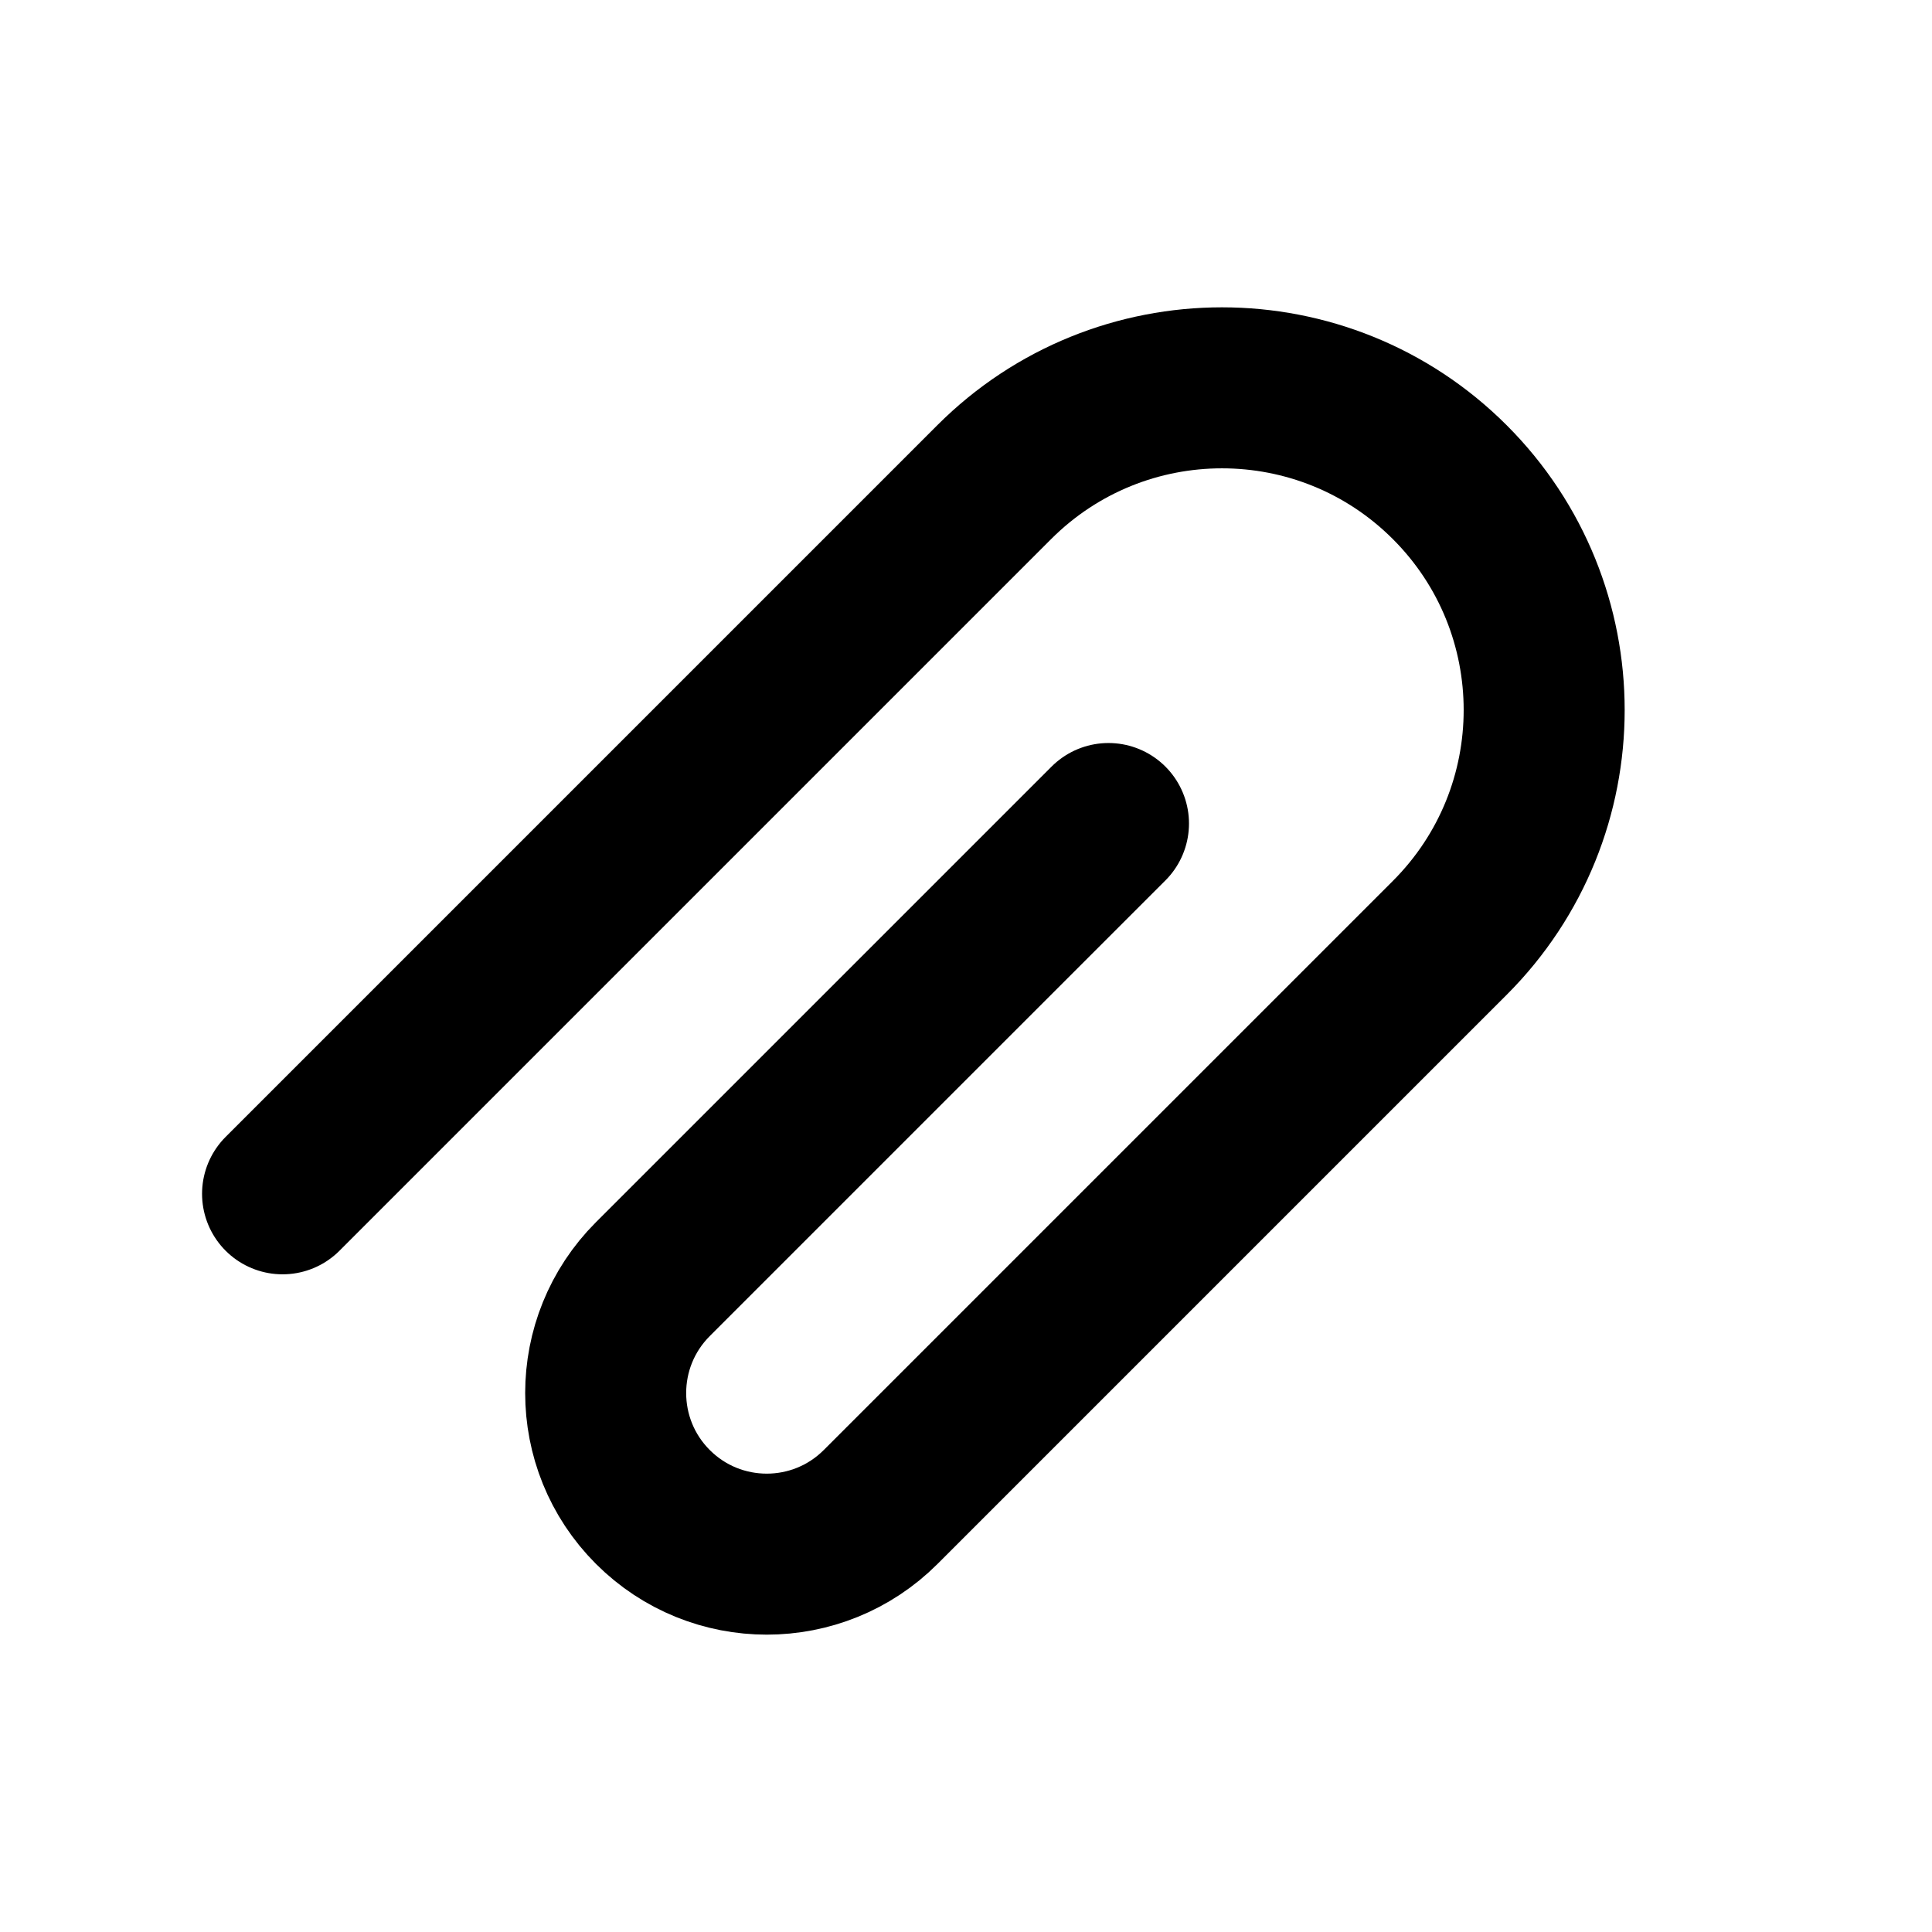
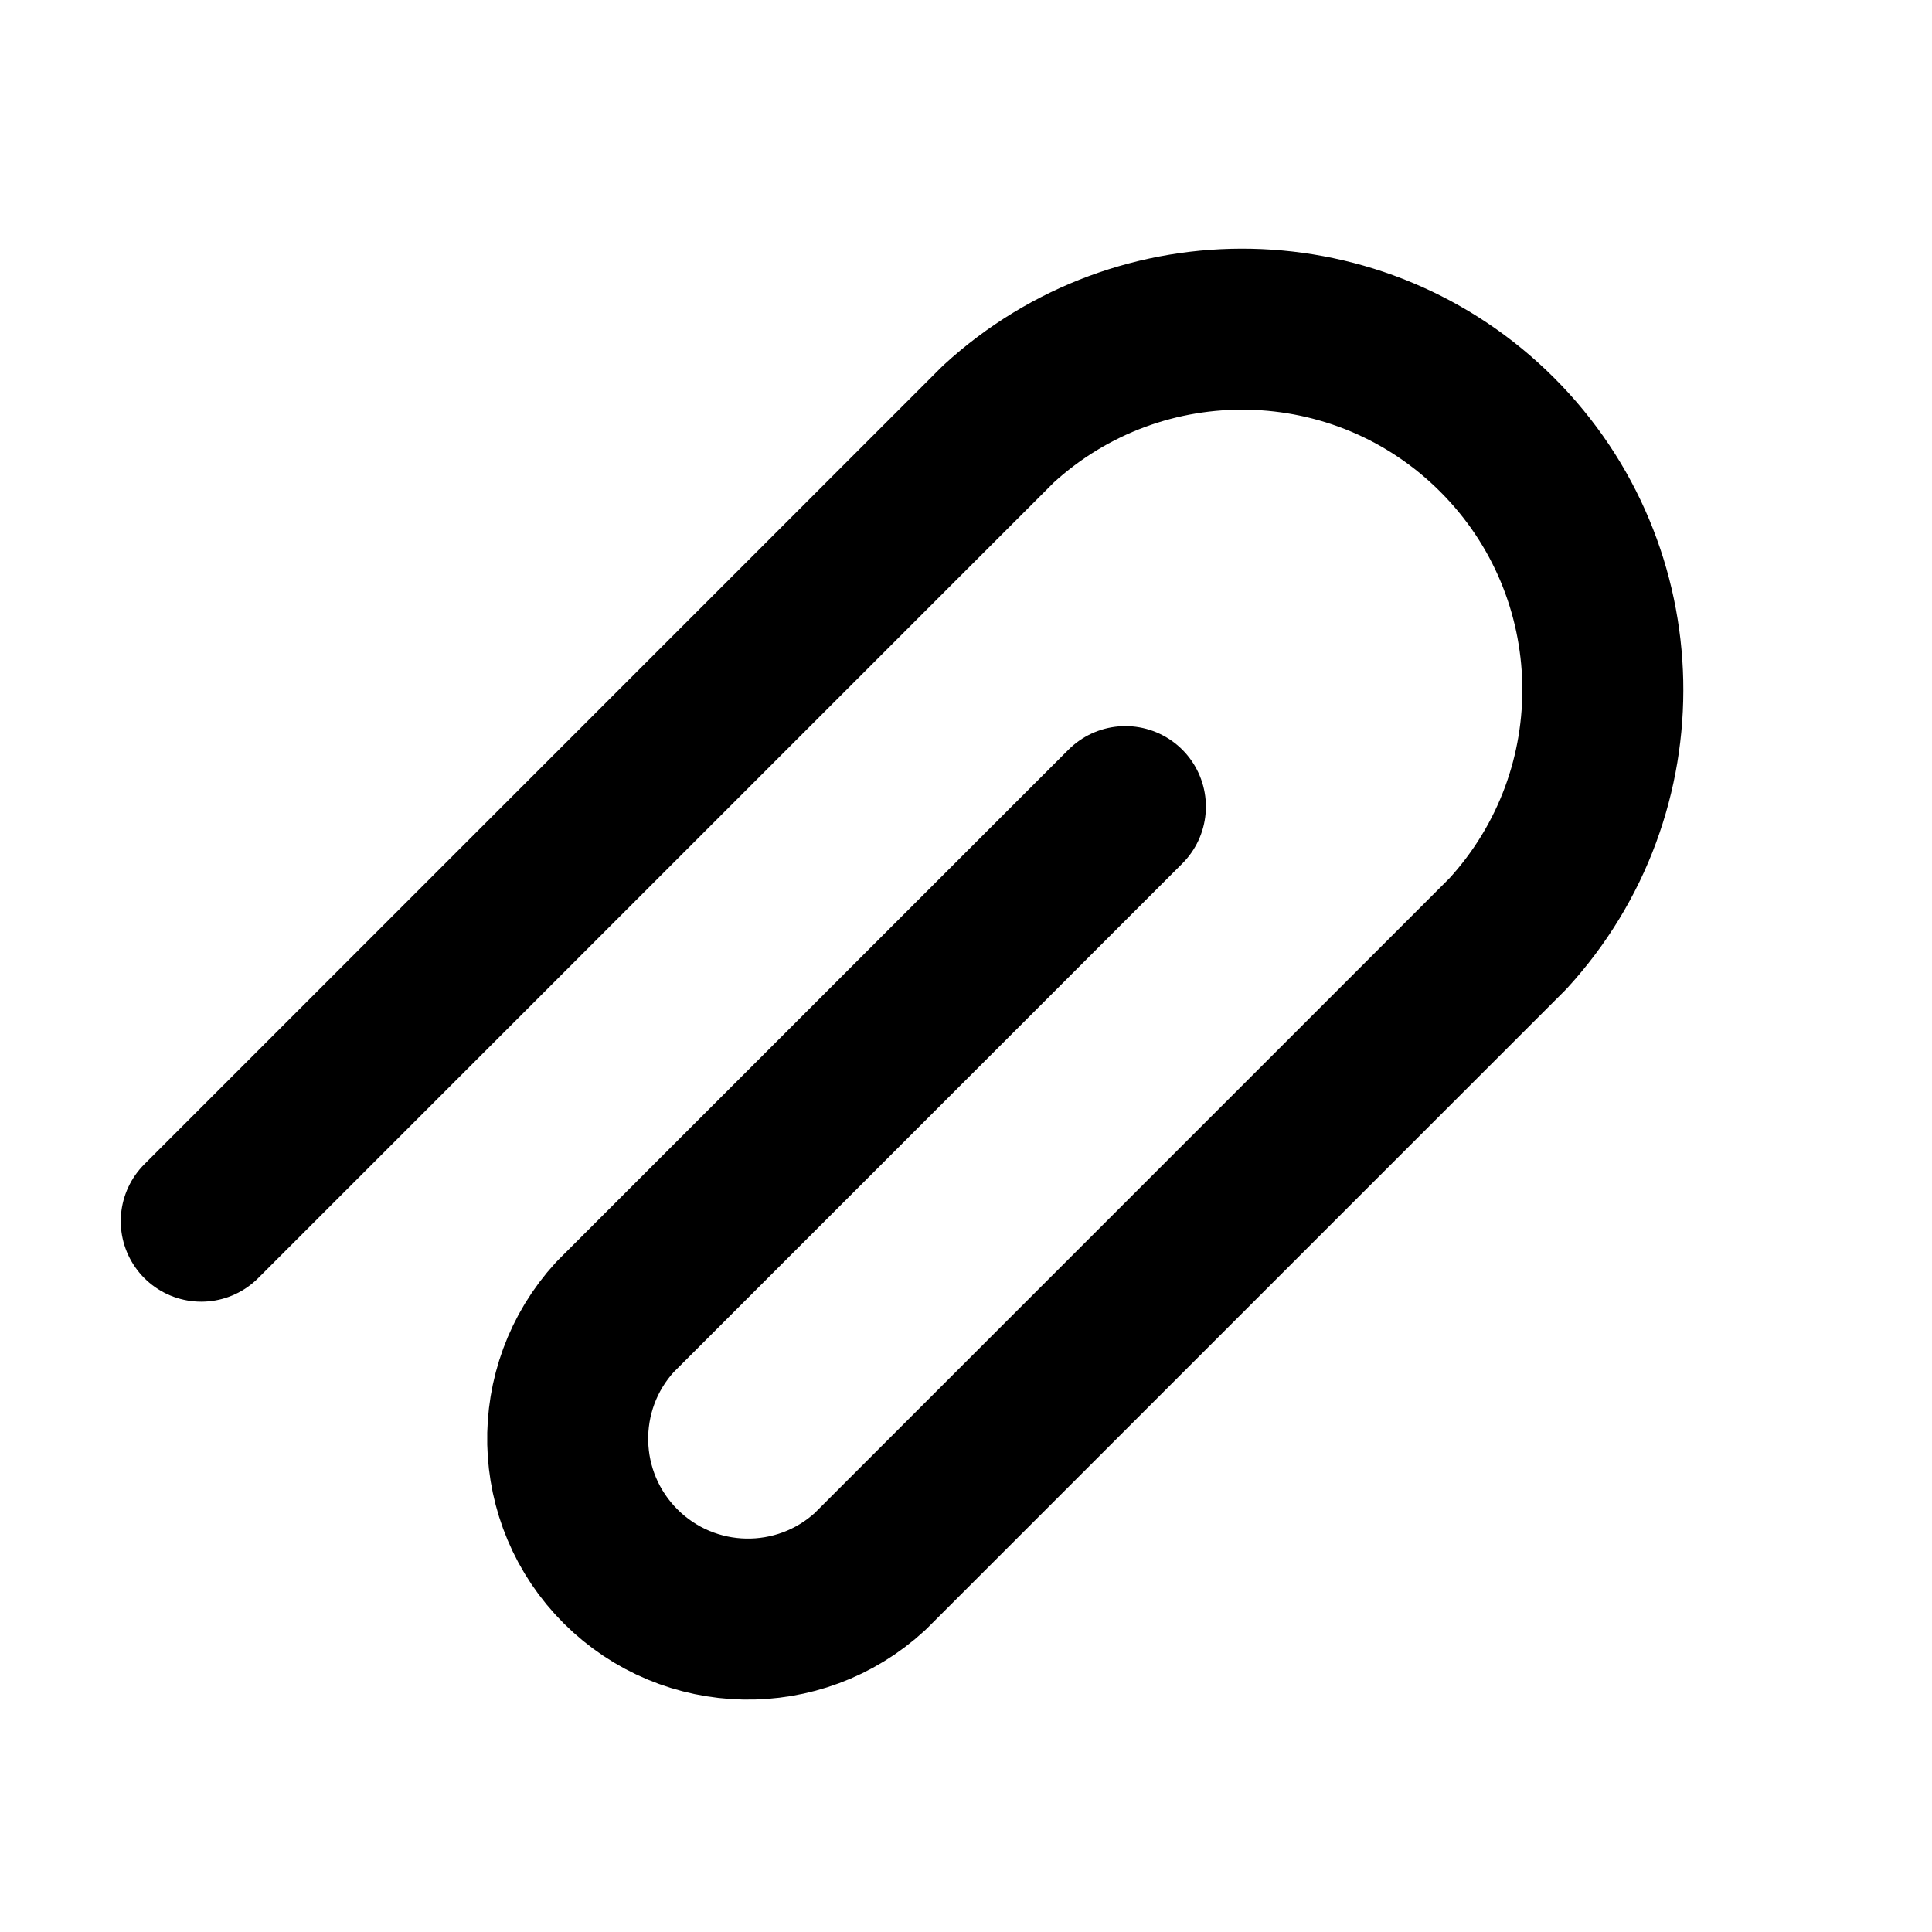
<svg xmlns="http://www.w3.org/2000/svg" width="24" height="24" viewBox="0 0 24 24" fill="none" stroke="currentColor" stroke-width="2" stroke-linecap="round" stroke-linejoin="round">
-   <path d="M13.77 10.23L8.11 15.89A2 2 0 0 0 10.94 18.72L18.01 11.65A4 4 0 0 0 12.35 5.99L3.51 14.83" />
+   <path d="M13.98 10.02L7.64 16.36A2.24 2.24 0 0 0 10.81 19.52L18.73 11.6A4.48 4.48 0 0 0 12.4 5.27L2.5 15.17" />
</svg>
